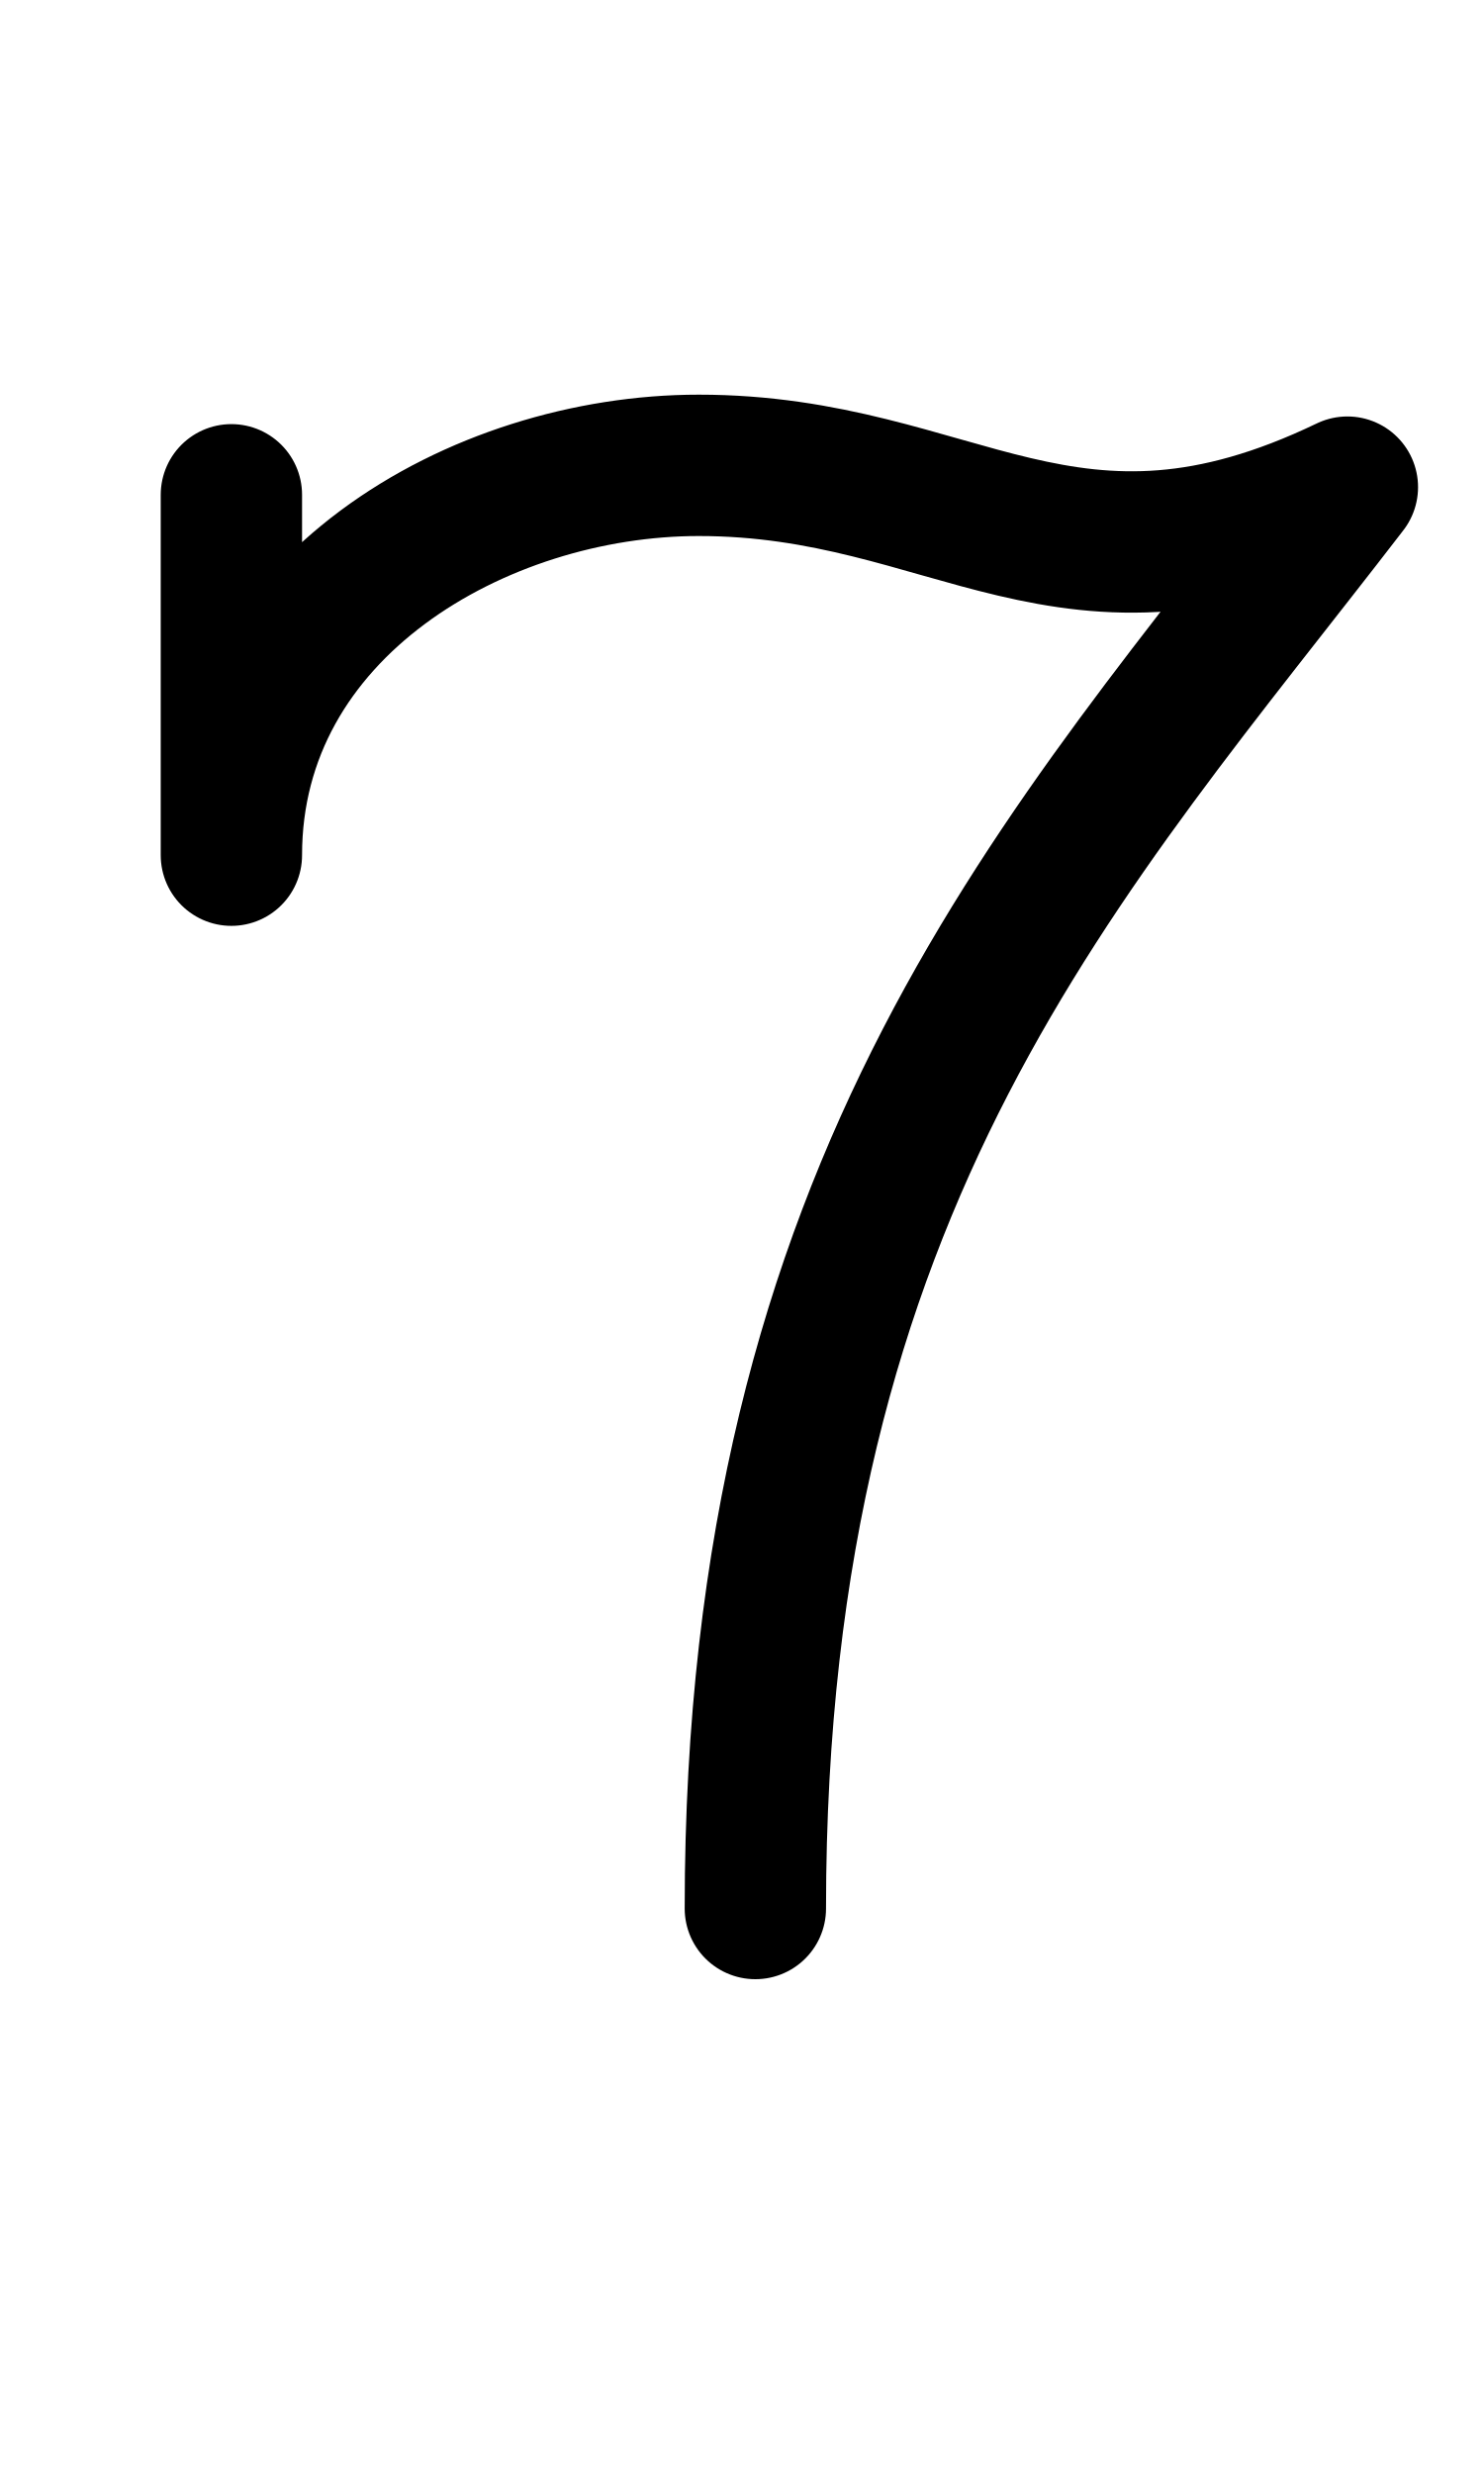
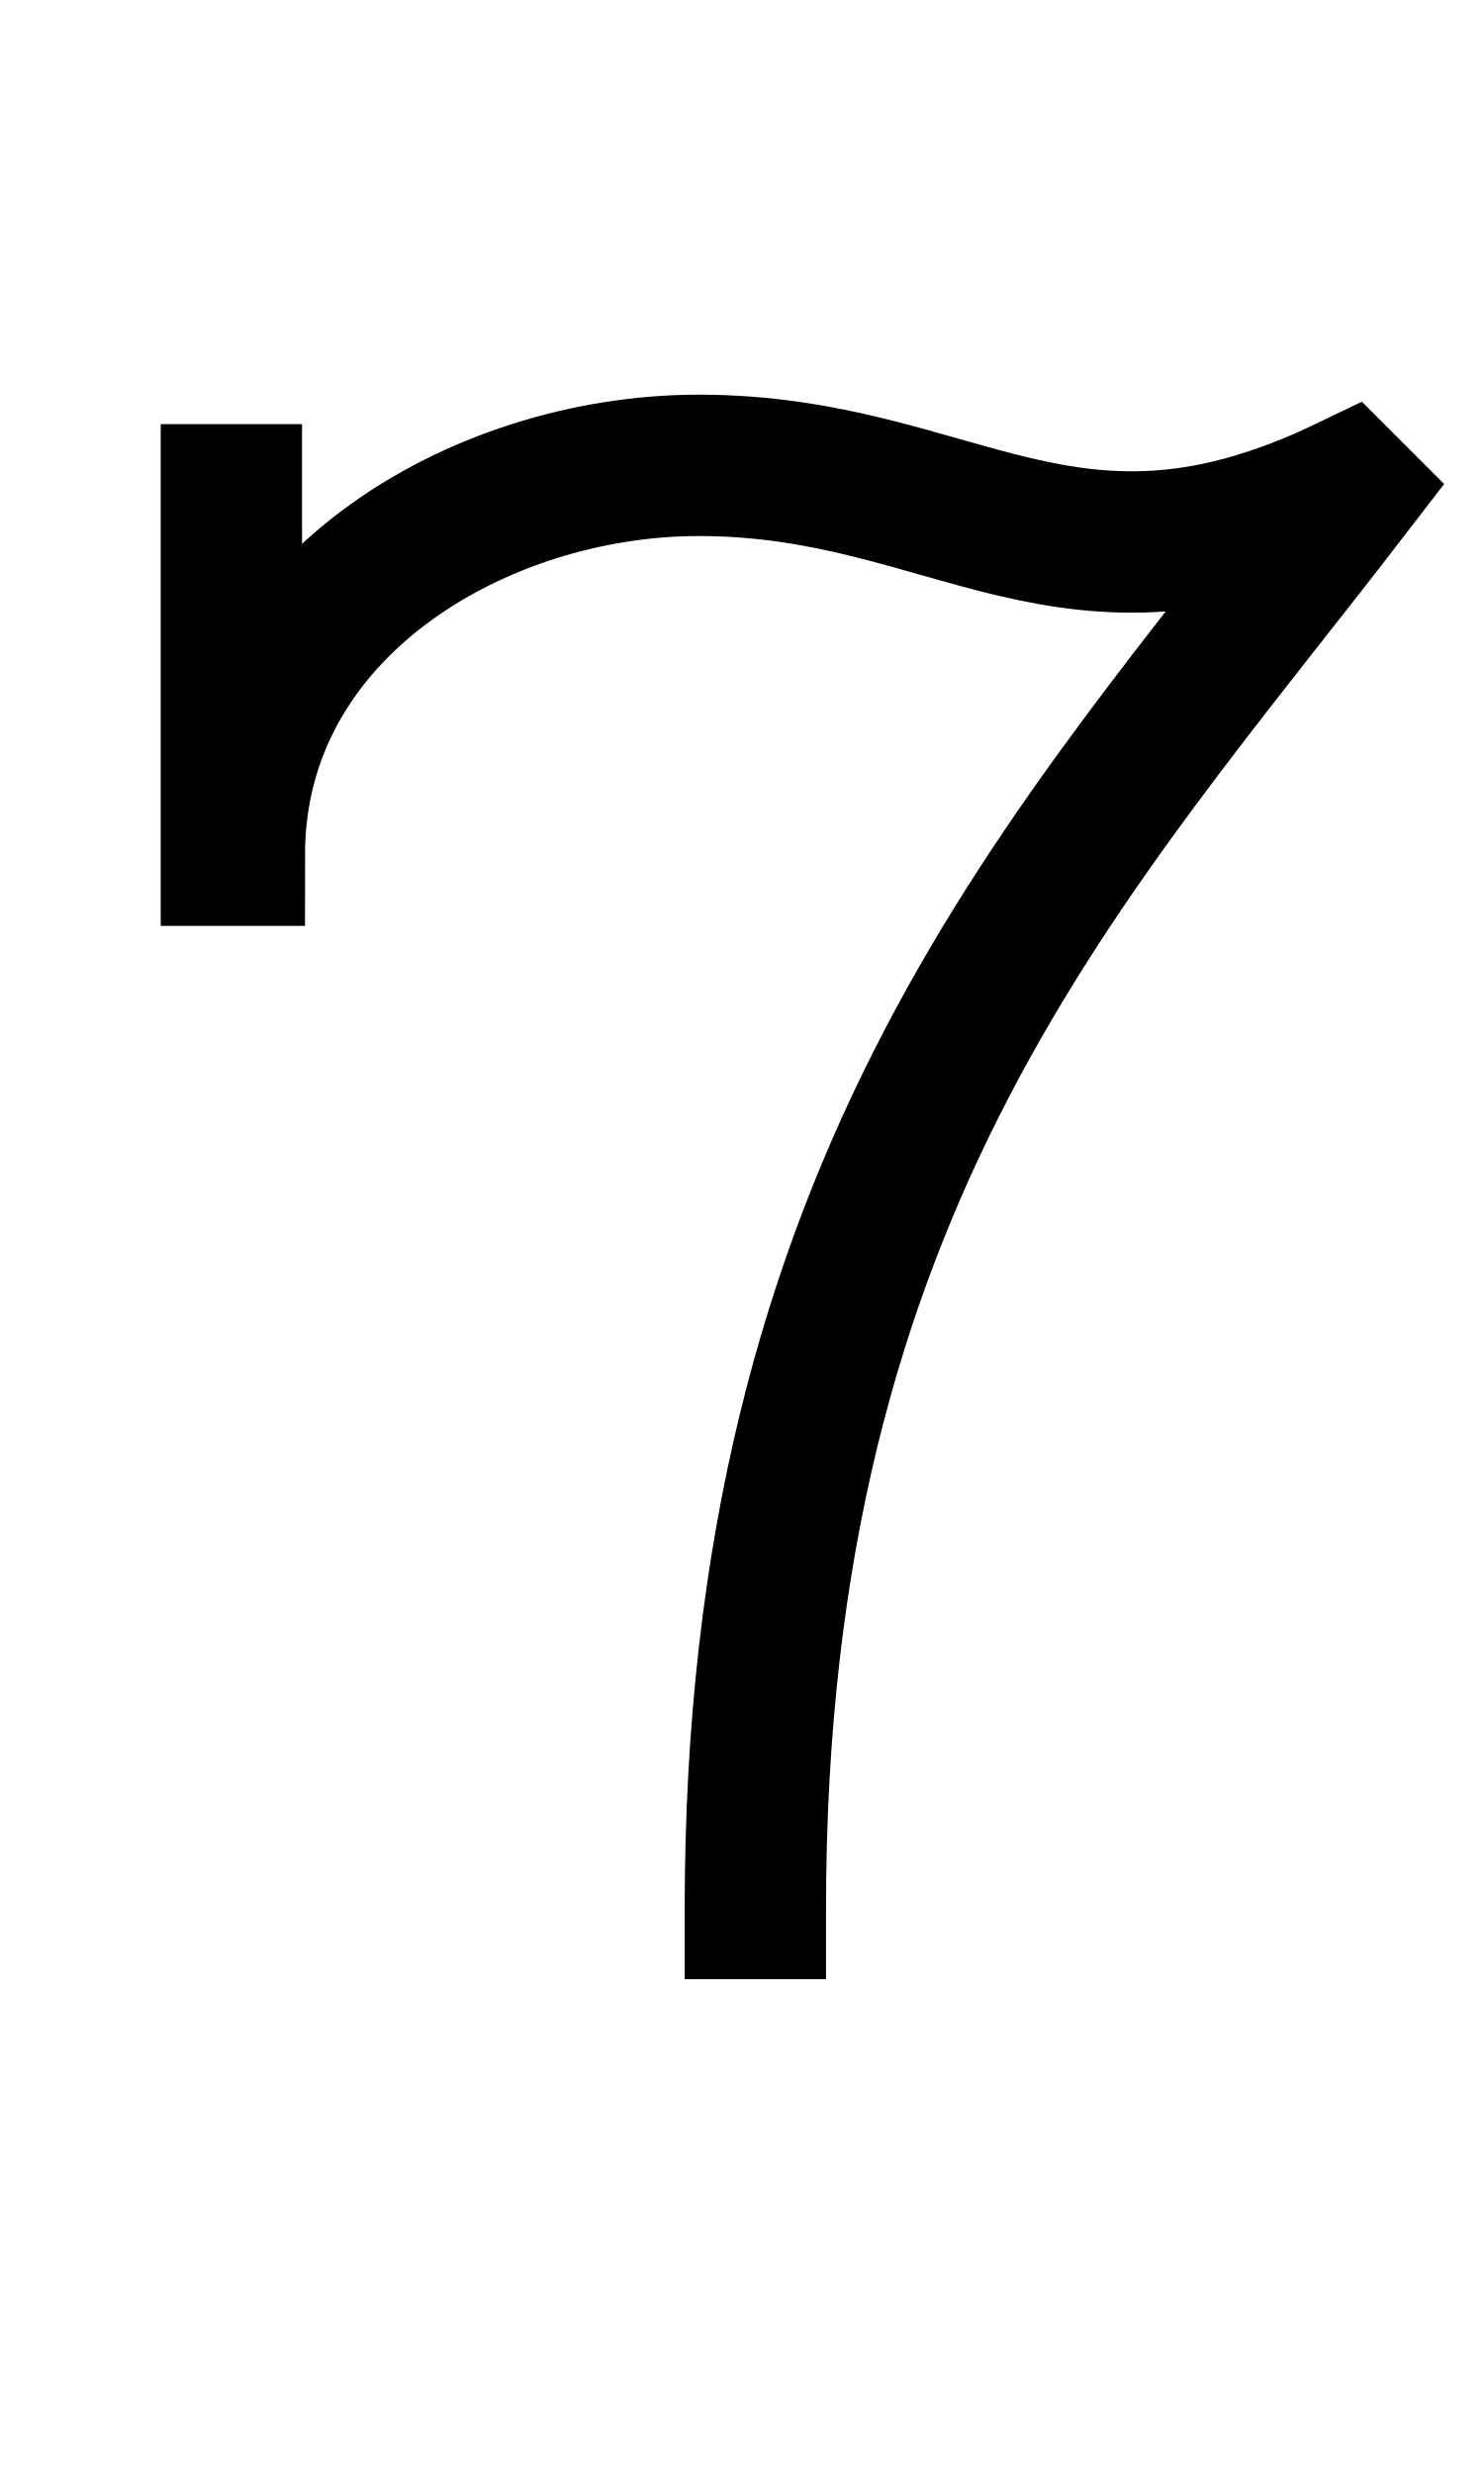
<svg xmlns="http://www.w3.org/2000/svg" width="1008" height="1680" viewBox="0 0 63 105" version="1.1" id="svg5" xml:space="preserve">
  <defs id="defs2" />
  <g id="layer3" style="display:inline;opacity:0.5;stroke-width:3.6;stroke-dasharray:none" transform="matrix(0.8333333,0,0,0.8333333,-157.9762,-173.0963)" />
  <g id="layer2" style="display:inline" />
  <g id="layer1" style="display:inline">
-     <path style="display:inline;fill:none;stroke:#000000;stroke-width:6;stroke-linecap:round;stroke-linejoin:round;stroke-dasharray:none;stroke-opacity:1" d="m 32.067,81 c 0,-31.007 13.16,-44.76 25.133,-60.325 C 45.286,26.406 40.603,19.75 29.665,19.75 c -9.344,0 -19.842,6.031 -19.842,16.545 V 21" id="path51" />
+     <path style="display:inline;fill:none;fill-opacity:1;stroke:#000000;stroke-width:6;stroke-linecap:square;stroke-linejoin:miter;stroke-dasharray:none;stroke-opacity:1" d="m 32.067,81 c 0,-31.007 13.285,-44.635 25.258,-60.2 l -0.125,-0.125 C 45.286,26.406 40.603,19.75 29.665,19.75 c -9.344,0 -19.717,6.031 -19.717,16.545 h -0.125 V 21" id="path51" />
  </g>
</svg>
